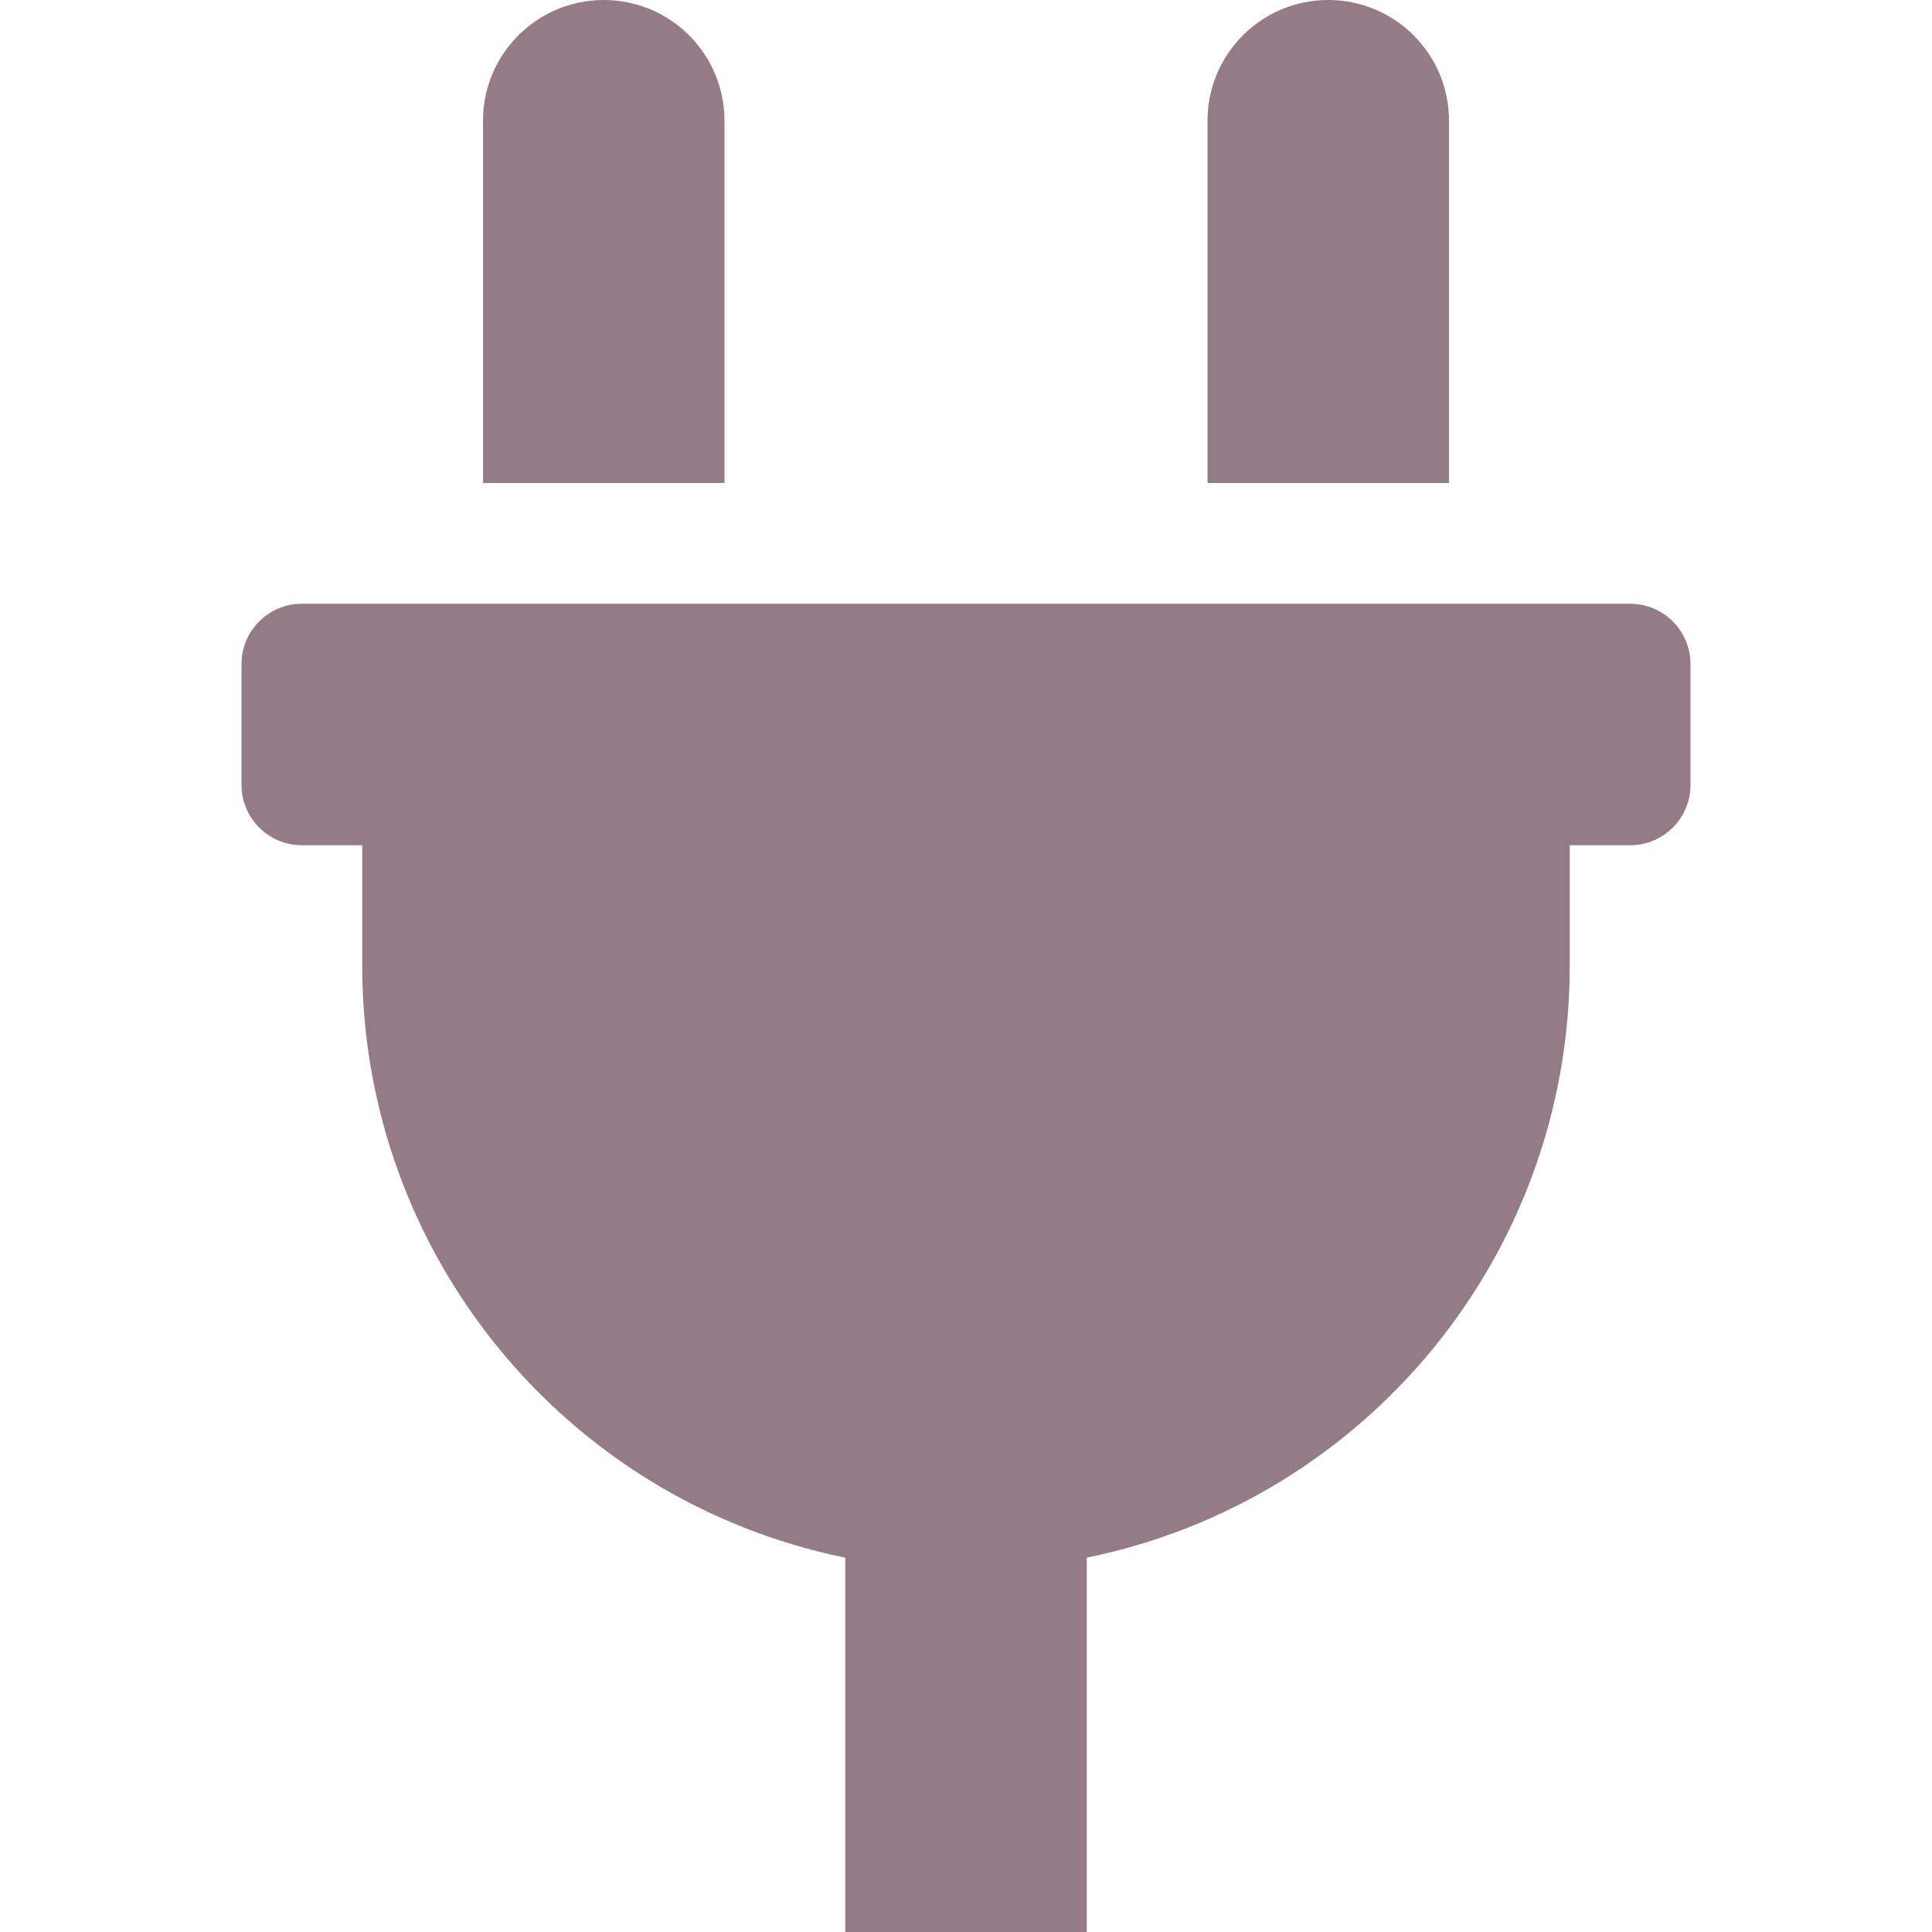
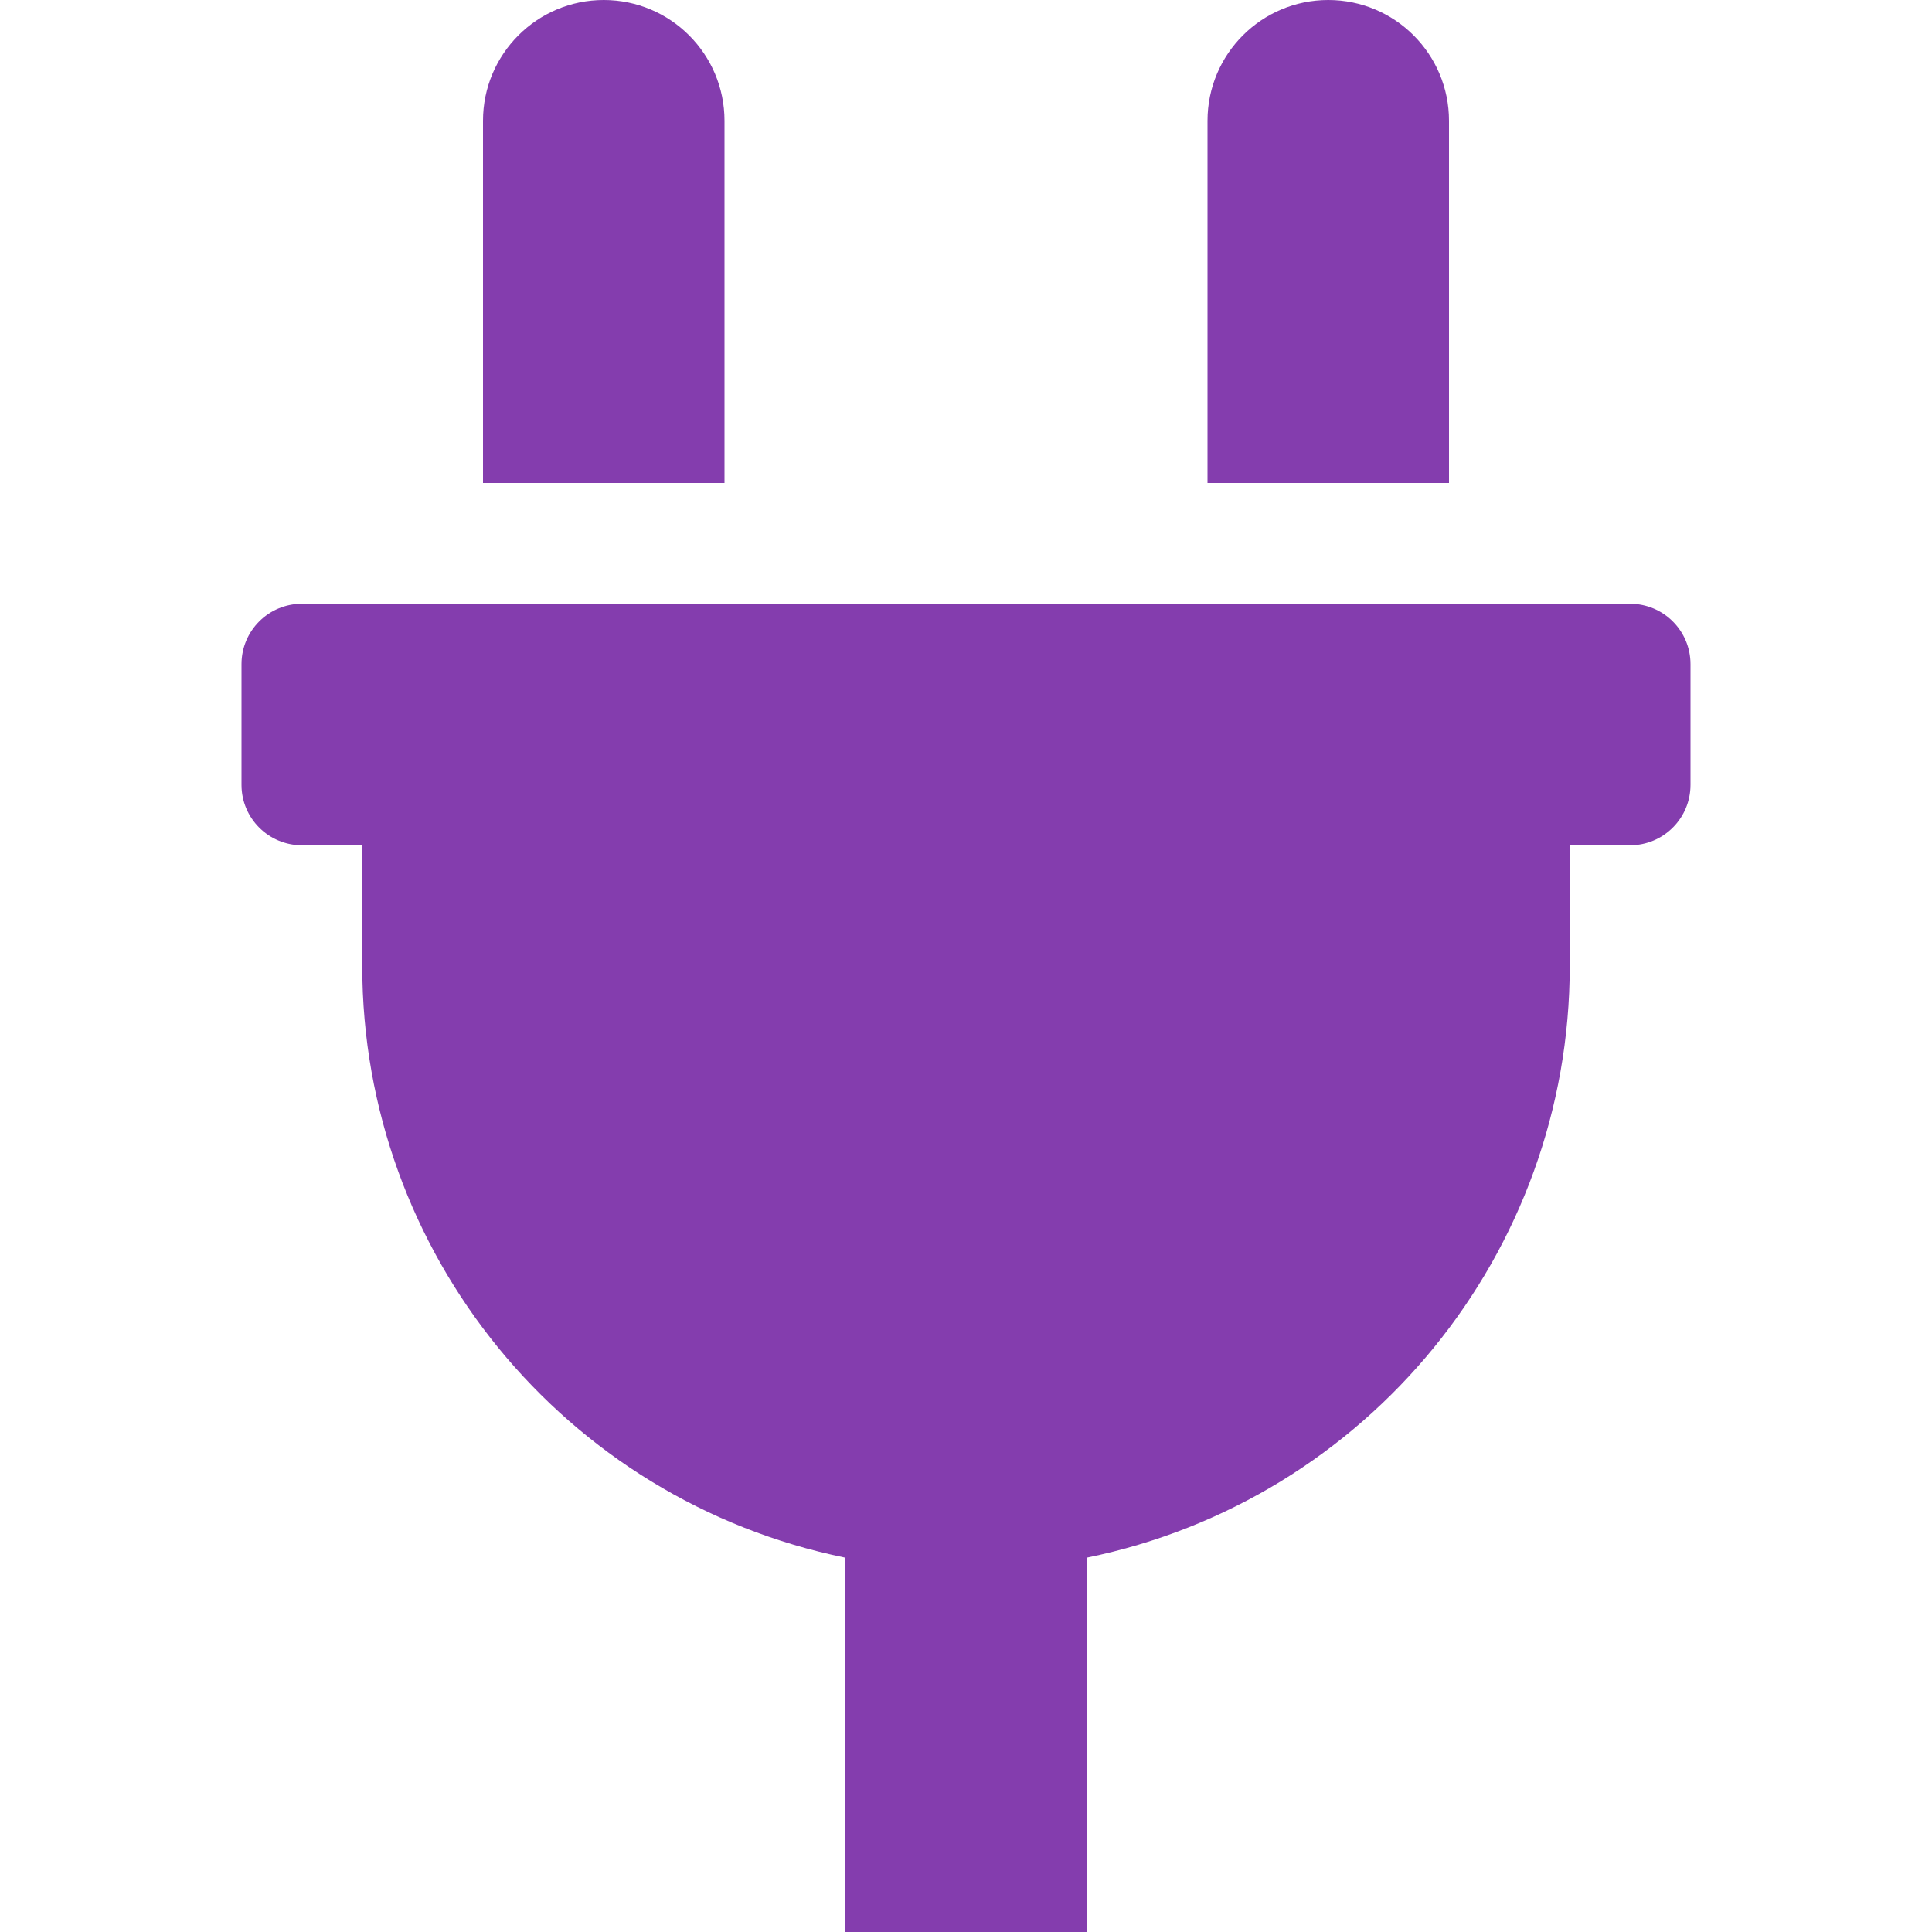
<svg xmlns="http://www.w3.org/2000/svg" width="24px" height="24px" viewBox="-64 0 512 512">
-   <path d="M320,32a32,32,0,0,0-64,0v96h64Zm48,128H16A16,16,0,0,0,0,176v32a16,16,0,0,0,16,16H32v32A160.07,160.07,0,0,0,160,412.8V512h64V412.8A160.07,160.07,0,0,0,352,256V224h16a16,16,0,0,0,16-16V176A16,16,0,0,0,368,160ZM128,32a32,32,0,0,0-64,0v96h64Z" fill="#957B86" />
+   <path d="M320,32a32,32,0,0,0-64,0v96h64Zm48,128H16A16,16,0,0,0,0,176v32a16,16,0,0,0,16,16H32v32A160.07,160.07,0,0,0,160,412.8V512h64V412.8A160.07,160.07,0,0,0,352,256V224h16a16,16,0,0,0,16-16V176A16,16,0,0,0,368,160ZM128,32a32,32,0,0,0-64,0v96h64Z" fill="#843DAE" />
</svg>
